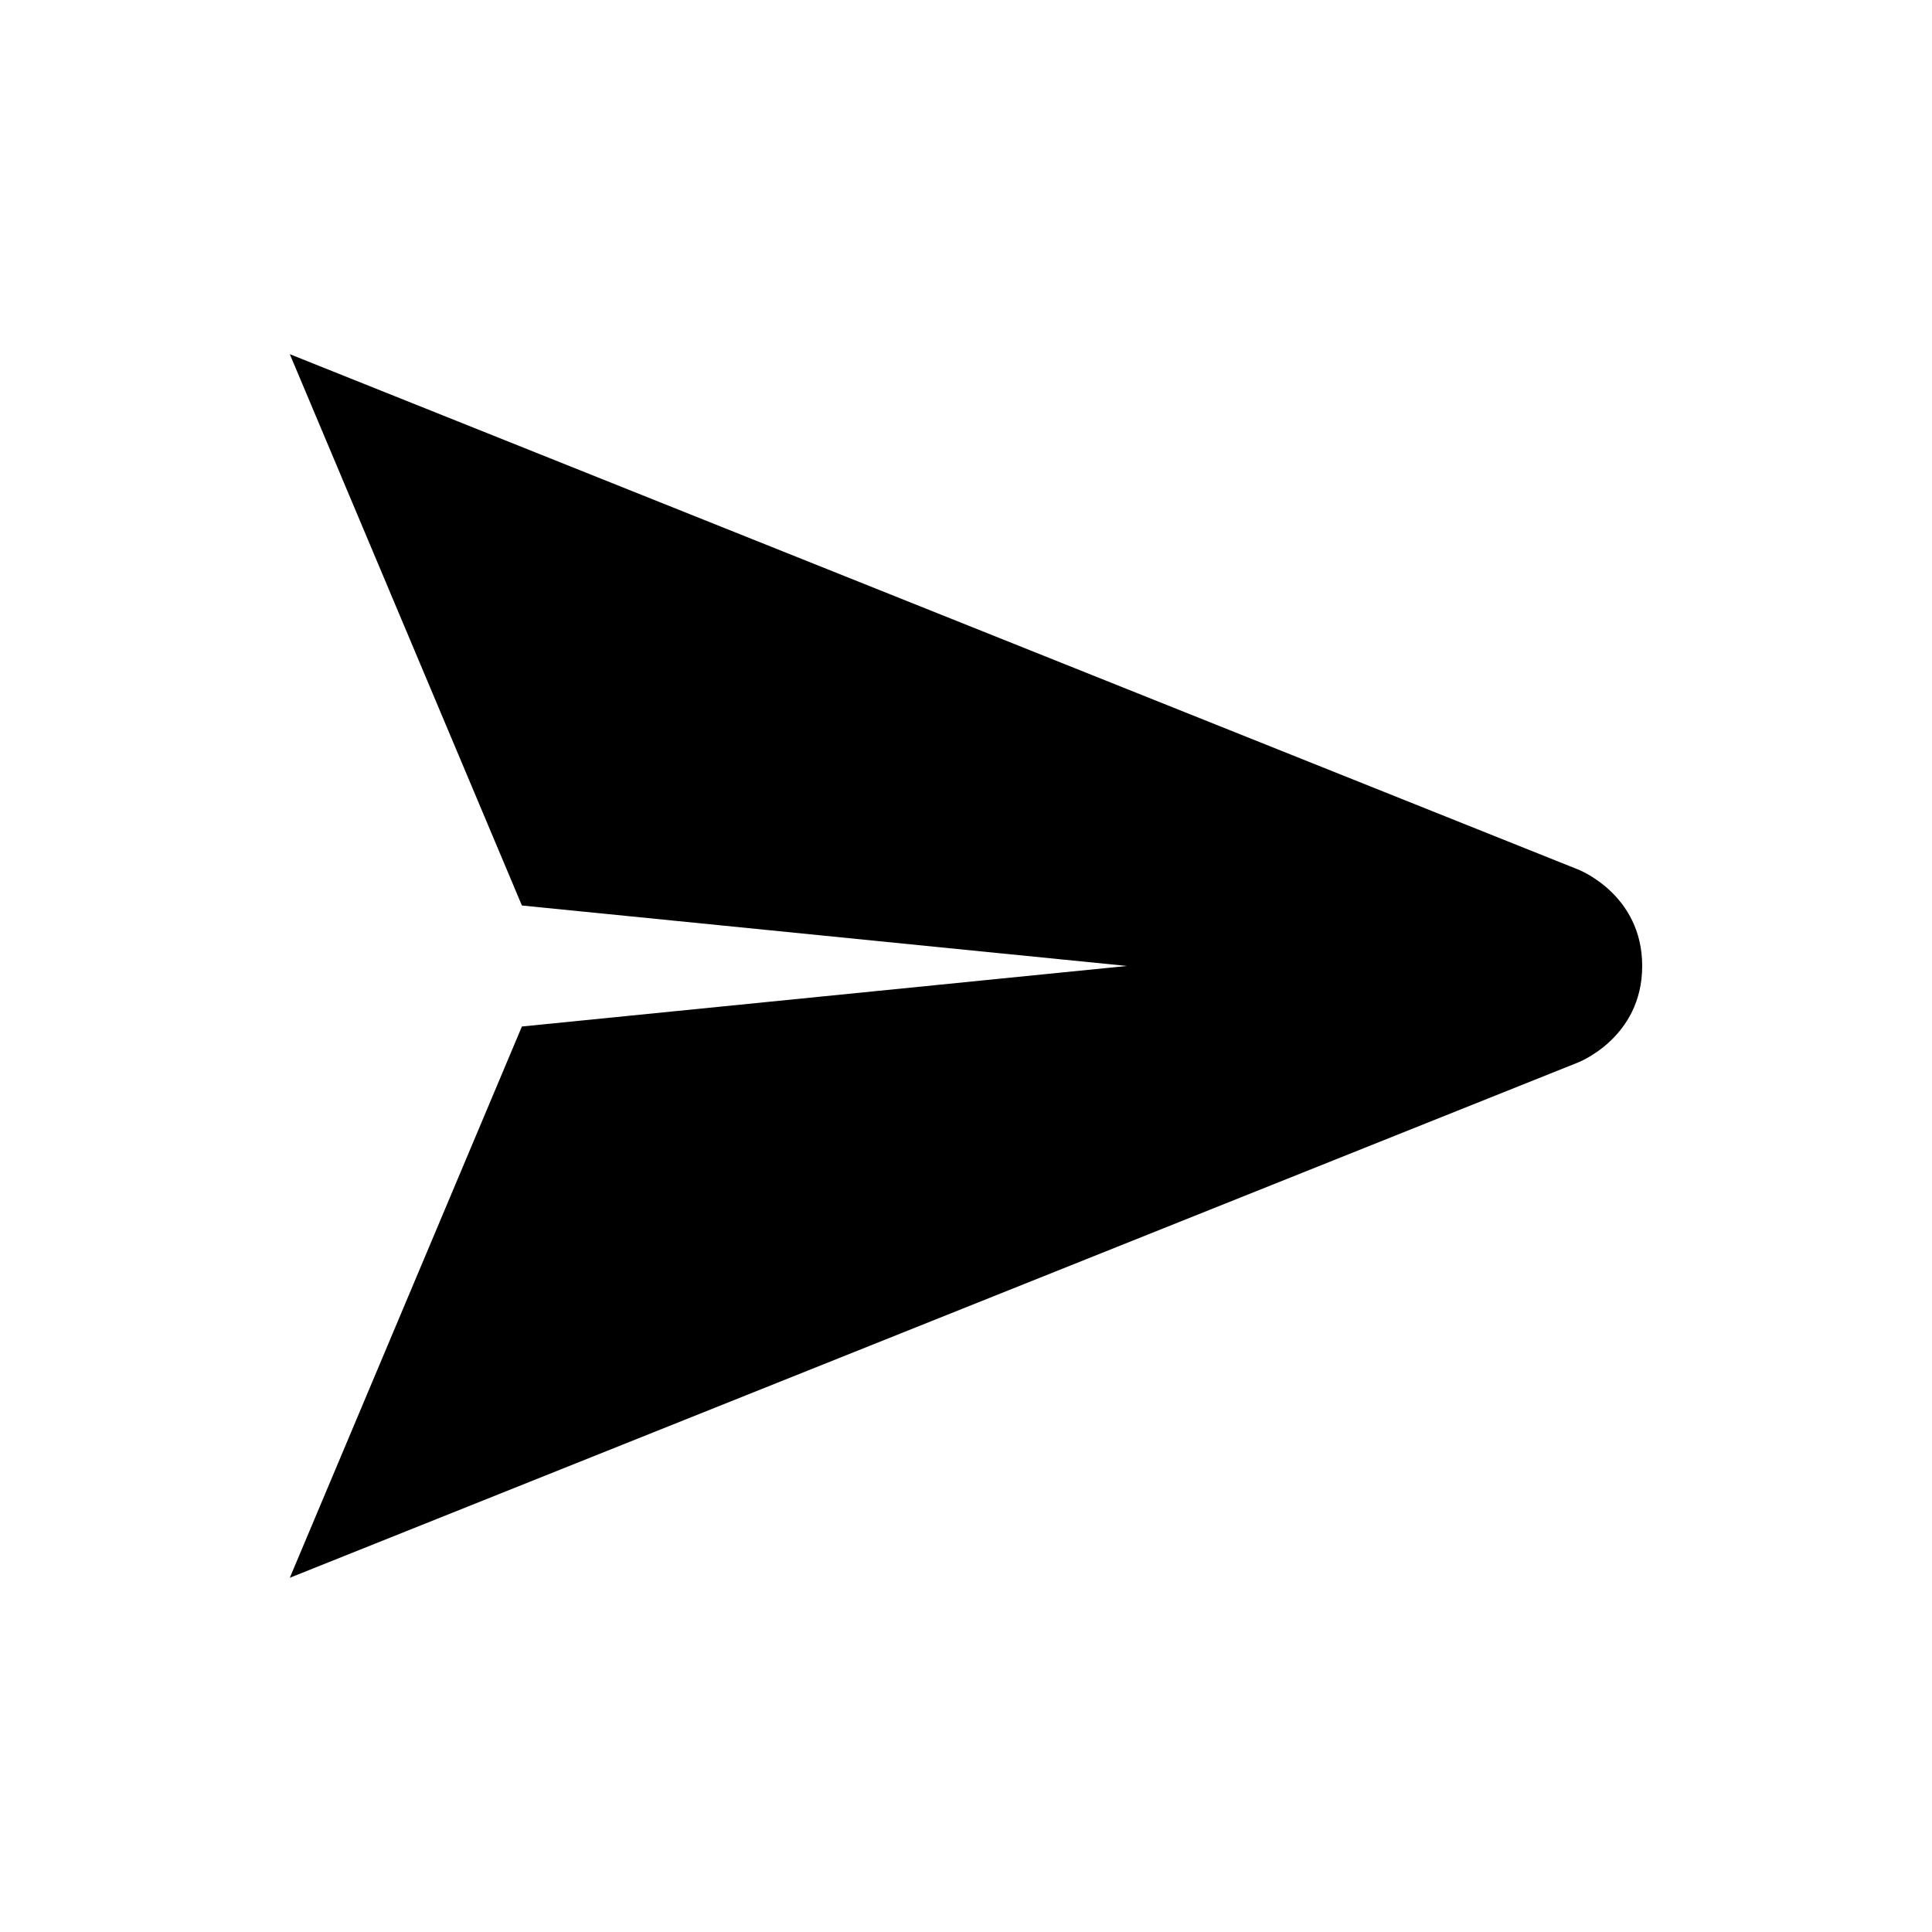
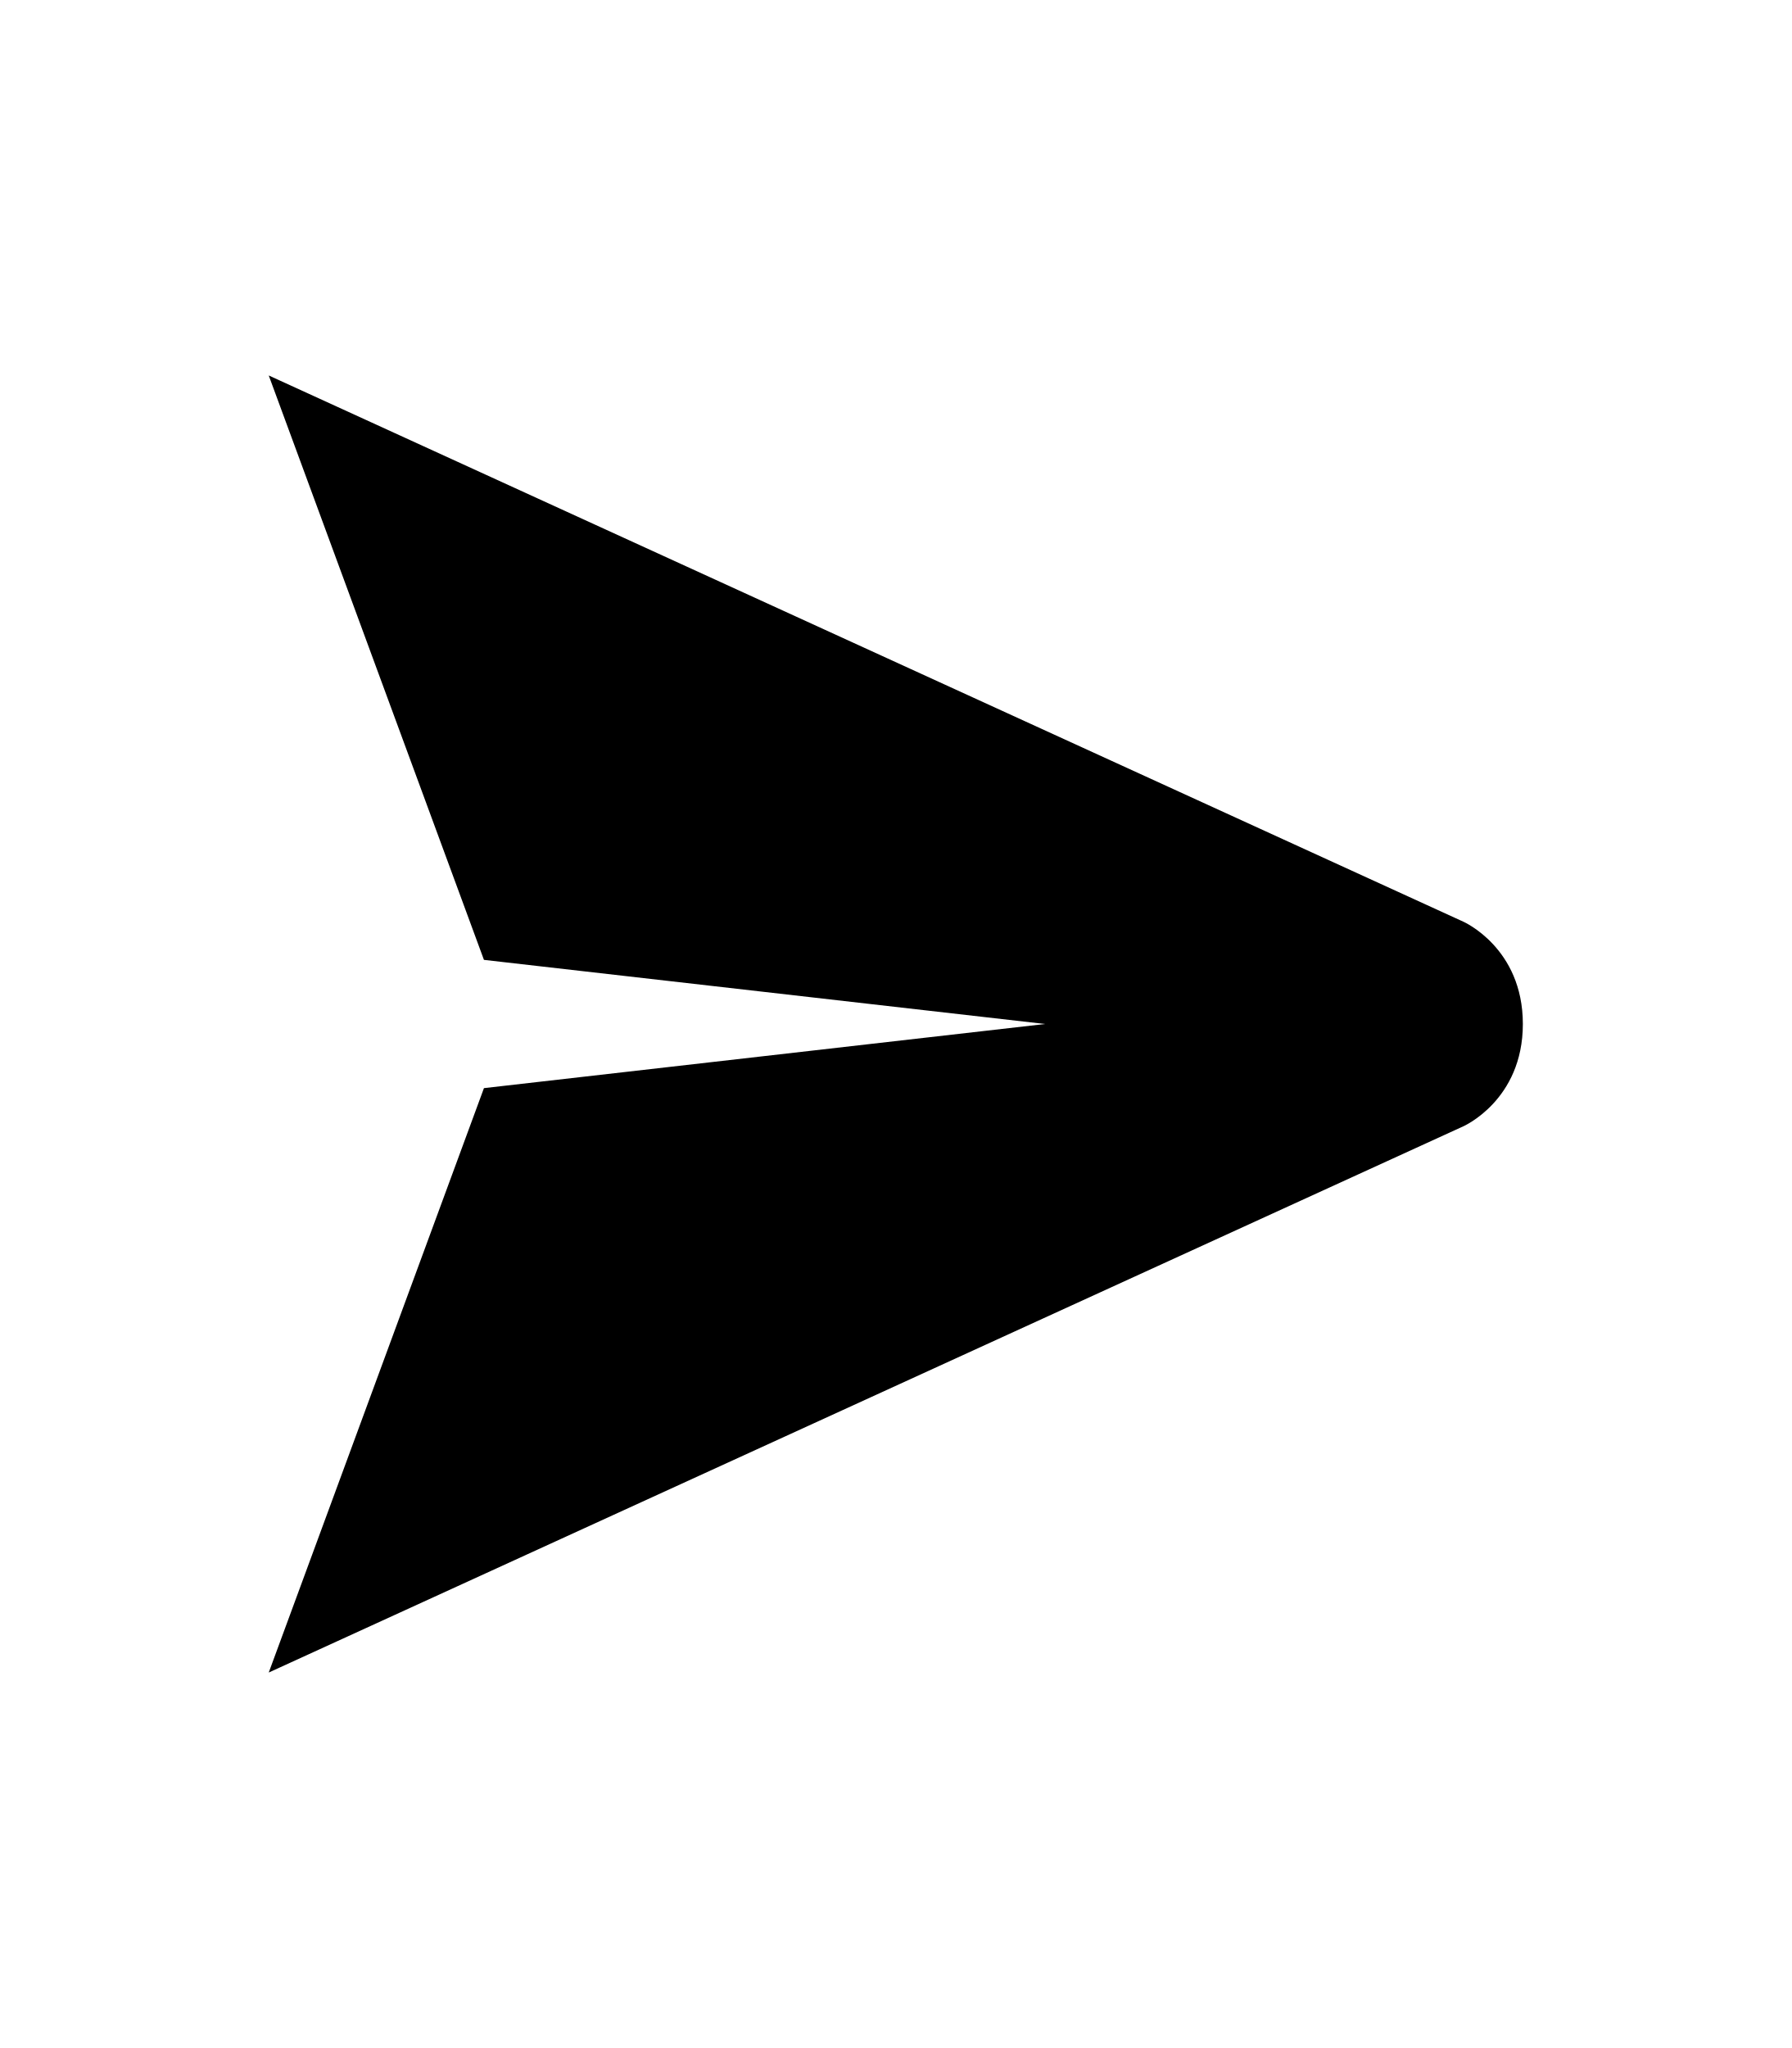
- <svg xmlns="http://www.w3.org/2000/svg" width="30" height="30" viewBox="0 0 30 30" version="1.1" id="svg822">
-   <defs id="defs816" />
-   <g id="layer1" transform="translate(0,-289.0625)">
-     <path style="opacity:1;fill:#000000;fill-opacity:1;stroke:none;stroke-width:2;stroke-miterlimit:4;stroke-dasharray:none;stroke-opacity:1" d="m 25.5,304.062 c 0,-1.12 -1,-1.5 -1,-1.5 l -20,-8 3.604,8.561 L 17.5,304.062 8.104,305.002 4.5,313.562 l 20,-8 c 0,0 1,-0.38 1,-1.5 z" id="rect820" />
-   </g>
+ <svg xmlns="http://www.w3.org/2000/svg" width="42" height="48" viewBox="0 0 42 48" fill="none">
+   <path d="M35.7 24C35.7 22.209 34.3 21.6 34.3 21.6L6.3 8.8L11.345 22.497L24.5 24L11.345 25.503L6.3 39.2L34.3 26.4C34.3 26.4 35.7 25.791 35.7 24Z" fill="black" />
</svg>
